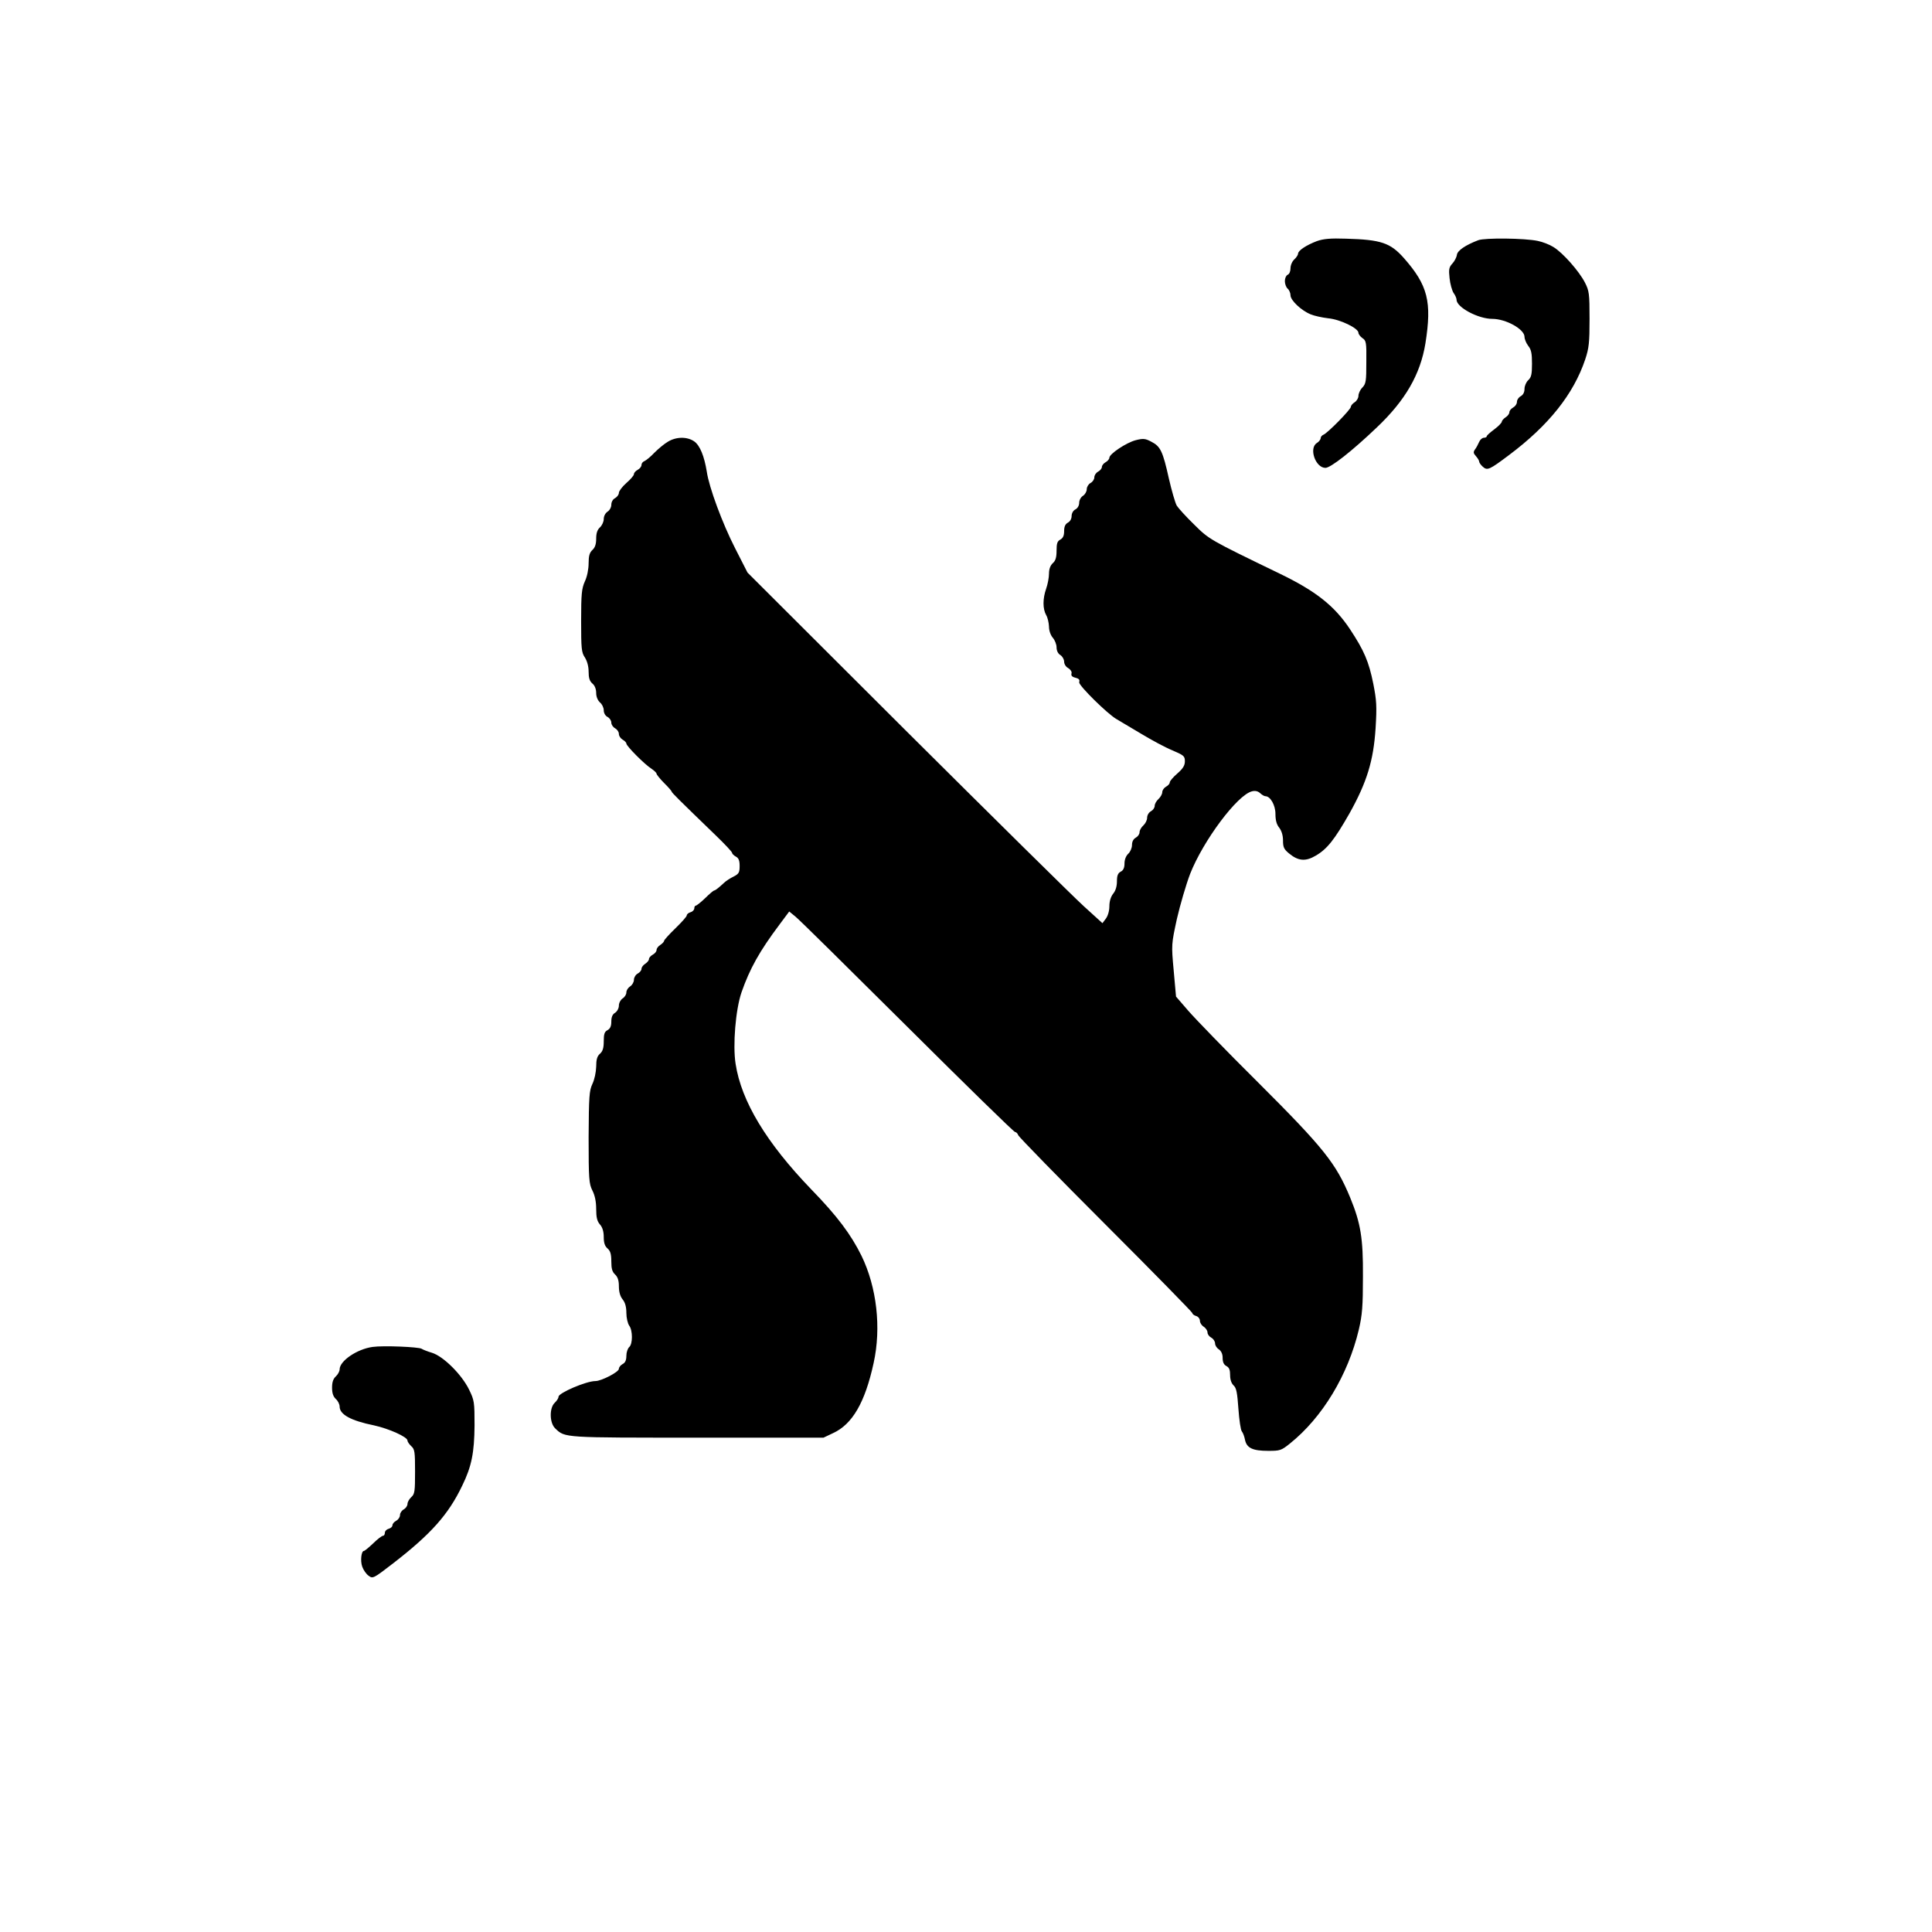
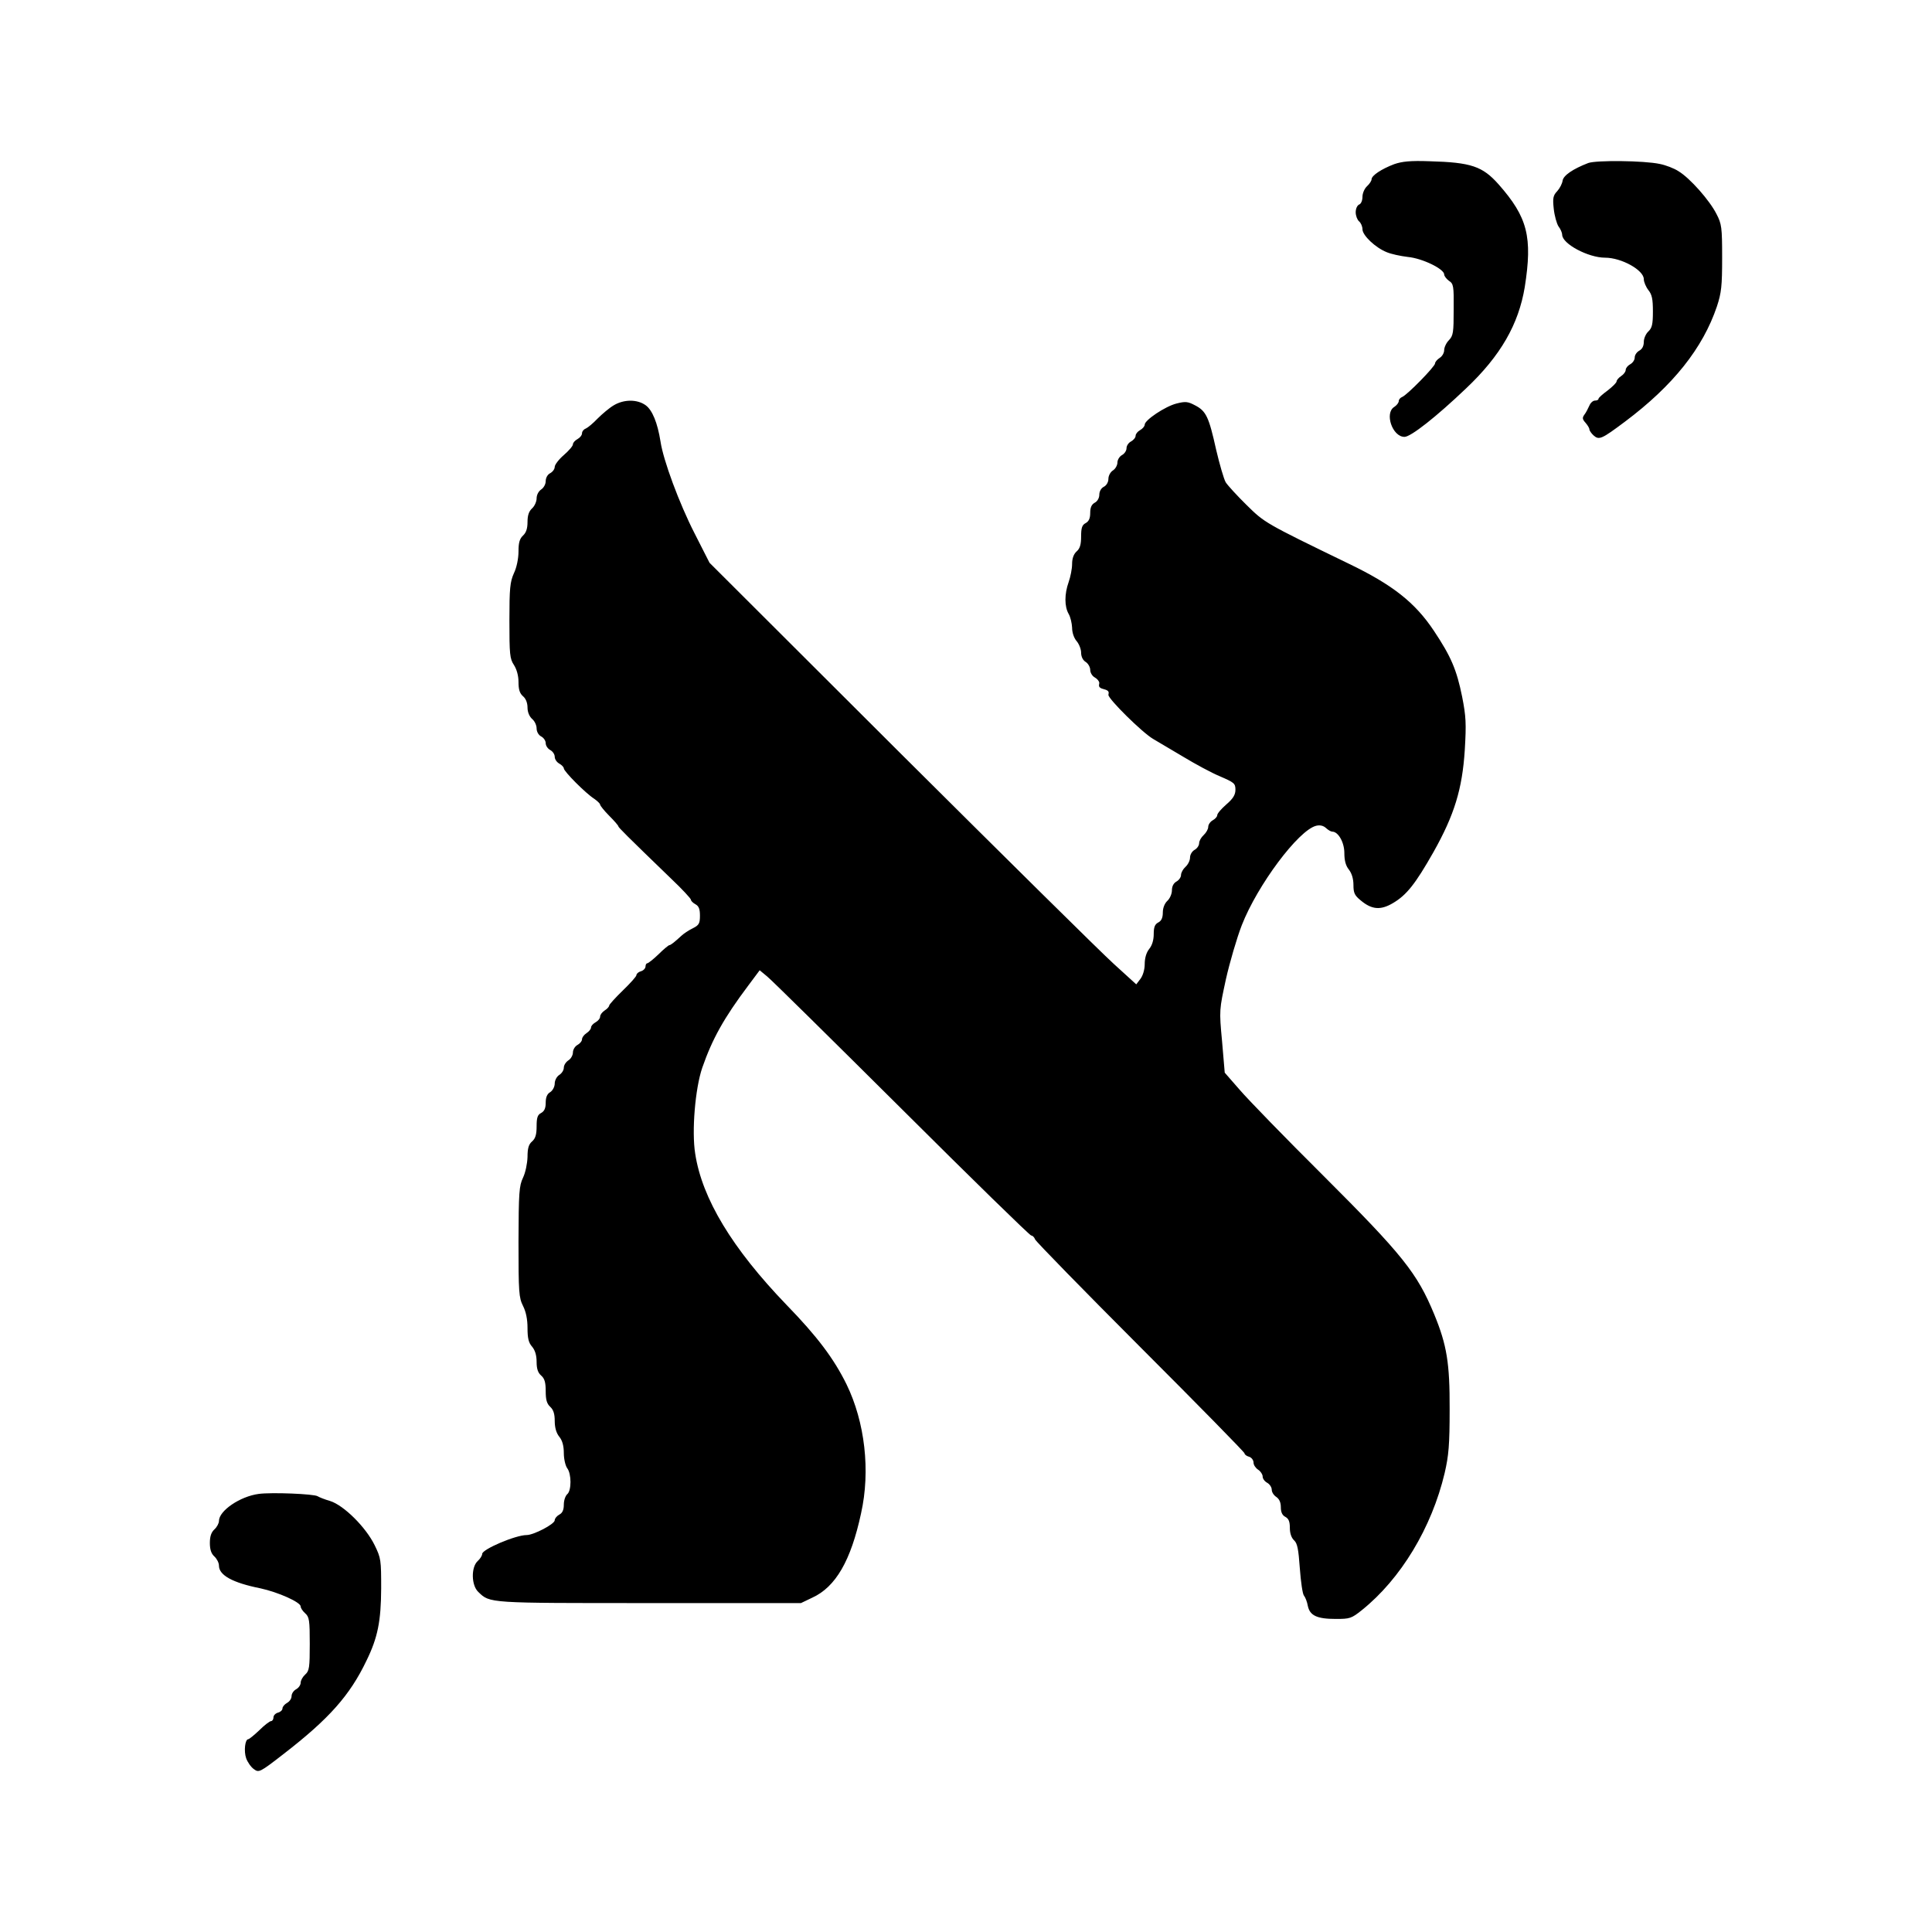
<svg xmlns="http://www.w3.org/2000/svg" width="24" height="24" viewBox="0 0 24 24">
-   <path d="M16.359 2.995C16.228 3.045 16.125 3.112 16.125 3.152C16.125 3.166 16.104 3.199 16.078 3.223C16.052 3.246 16.031 3.295 16.031 3.333C16.031 3.37 16.017 3.405 15.996 3.413C15.977 3.422 15.961 3.455 15.961 3.492C15.961 3.527 15.977 3.57 15.996 3.586C16.015 3.602 16.031 3.64 16.031 3.668C16.031 3.731 16.165 3.858 16.282 3.905C16.324 3.923 16.423 3.945 16.5 3.954C16.65 3.968 16.875 4.078 16.875 4.134C16.875 4.151 16.898 4.181 16.924 4.2C16.971 4.23 16.976 4.252 16.973 4.498C16.973 4.732 16.969 4.767 16.924 4.814C16.896 4.842 16.875 4.889 16.875 4.917C16.875 4.945 16.854 4.98 16.828 4.997C16.802 5.013 16.781 5.039 16.781 5.053C16.781 5.086 16.493 5.379 16.441 5.4C16.423 5.407 16.406 5.426 16.406 5.442C16.406 5.459 16.385 5.487 16.359 5.503C16.256 5.566 16.341 5.812 16.465 5.812C16.53 5.812 16.795 5.604 17.102 5.311C17.459 4.973 17.644 4.65 17.707 4.266C17.789 3.748 17.738 3.544 17.438 3.204C17.271 3.016 17.154 2.977 16.723 2.965C16.526 2.958 16.439 2.967 16.359 2.995ZM18.363 2.984C18.204 3.045 18.105 3.112 18.098 3.166C18.094 3.197 18.068 3.246 18.042 3.274C18 3.319 17.995 3.347 18.007 3.455C18.014 3.527 18.038 3.609 18.056 3.638C18.077 3.666 18.094 3.705 18.094 3.724C18.094 3.818 18.363 3.961 18.537 3.961C18.708 3.961 18.938 4.09 18.938 4.184C18.938 4.212 18.959 4.263 18.984 4.296C19.022 4.343 19.031 4.39 19.031 4.519C19.031 4.65 19.022 4.688 18.984 4.723C18.959 4.746 18.938 4.795 18.938 4.83C18.938 4.873 18.921 4.905 18.891 4.922C18.865 4.936 18.844 4.966 18.844 4.992C18.844 5.018 18.823 5.048 18.797 5.062C18.771 5.077 18.75 5.102 18.75 5.121C18.75 5.14 18.729 5.168 18.703 5.184C18.677 5.201 18.656 5.227 18.656 5.238C18.656 5.252 18.614 5.295 18.562 5.334C18.511 5.372 18.469 5.409 18.469 5.419C18.469 5.43 18.452 5.438 18.434 5.438C18.413 5.438 18.387 5.461 18.375 5.489C18.361 5.52 18.34 5.562 18.323 5.583C18.3 5.616 18.302 5.63 18.335 5.667C18.356 5.691 18.375 5.721 18.375 5.735C18.375 5.747 18.396 5.777 18.42 5.798C18.476 5.848 18.502 5.836 18.743 5.655C19.24 5.283 19.547 4.896 19.692 4.465C19.739 4.324 19.746 4.254 19.746 3.961C19.746 3.647 19.741 3.612 19.688 3.509C19.617 3.37 19.413 3.138 19.296 3.068C19.249 3.038 19.163 3.005 19.104 2.993C18.94 2.958 18.445 2.953 18.363 2.984ZM8.297 5.487C8.252 5.513 8.177 5.576 8.13 5.623C8.084 5.672 8.03 5.716 8.009 5.726C7.985 5.735 7.969 5.756 7.969 5.775C7.969 5.796 7.948 5.822 7.922 5.836C7.896 5.85 7.875 5.873 7.875 5.89C7.875 5.906 7.833 5.955 7.781 6C7.73 6.045 7.688 6.101 7.688 6.122C7.688 6.145 7.666 6.173 7.641 6.188C7.612 6.202 7.594 6.237 7.594 6.27C7.594 6.302 7.573 6.34 7.547 6.356C7.519 6.375 7.5 6.412 7.5 6.448C7.5 6.48 7.479 6.527 7.453 6.551C7.42 6.581 7.406 6.623 7.406 6.691C7.406 6.759 7.392 6.802 7.359 6.832C7.324 6.865 7.312 6.905 7.312 6.996C7.312 7.069 7.294 7.162 7.266 7.221C7.226 7.31 7.219 7.376 7.219 7.711C7.219 8.058 7.223 8.105 7.266 8.168C7.294 8.213 7.312 8.278 7.312 8.344C7.312 8.421 7.324 8.461 7.359 8.491C7.388 8.515 7.406 8.559 7.406 8.609C7.406 8.655 7.425 8.7 7.453 8.726C7.479 8.747 7.5 8.791 7.5 8.824C7.5 8.857 7.519 8.892 7.547 8.906C7.573 8.92 7.594 8.951 7.594 8.977C7.594 9.002 7.615 9.033 7.641 9.047C7.666 9.061 7.688 9.091 7.688 9.117C7.688 9.143 7.709 9.173 7.734 9.188C7.76 9.202 7.781 9.225 7.781 9.237C7.781 9.267 8.006 9.495 8.095 9.551C8.128 9.574 8.156 9.6 8.156 9.612C8.156 9.621 8.198 9.675 8.25 9.727C8.302 9.778 8.344 9.827 8.344 9.834C8.344 9.846 8.421 9.923 8.892 10.378C9.002 10.484 9.094 10.582 9.094 10.594C9.094 10.605 9.115 10.627 9.141 10.641C9.176 10.659 9.188 10.69 9.188 10.758C9.188 10.838 9.178 10.856 9.113 10.889C9.07 10.91 9.016 10.945 8.995 10.966C8.93 11.027 8.885 11.062 8.871 11.062C8.864 11.062 8.812 11.105 8.761 11.156C8.707 11.208 8.653 11.25 8.644 11.25C8.634 11.25 8.625 11.264 8.625 11.283C8.625 11.302 8.604 11.325 8.578 11.332C8.552 11.339 8.531 11.358 8.531 11.372C8.531 11.386 8.468 11.456 8.391 11.531C8.313 11.606 8.25 11.677 8.25 11.686C8.25 11.698 8.229 11.721 8.203 11.738C8.177 11.754 8.156 11.782 8.156 11.801C8.156 11.82 8.135 11.845 8.109 11.859C8.084 11.873 8.062 11.897 8.062 11.913C8.062 11.93 8.041 11.955 8.016 11.972C7.99 11.988 7.969 12.016 7.969 12.035C7.969 12.054 7.948 12.08 7.922 12.094C7.896 12.108 7.875 12.143 7.875 12.171C7.875 12.199 7.854 12.237 7.828 12.253C7.802 12.27 7.781 12.302 7.781 12.328C7.781 12.354 7.76 12.387 7.734 12.403C7.709 12.42 7.688 12.459 7.688 12.492C7.688 12.525 7.666 12.565 7.641 12.581C7.608 12.6 7.594 12.635 7.594 12.691C7.594 12.748 7.58 12.778 7.547 12.797C7.509 12.816 7.5 12.846 7.5 12.935C7.5 13.017 7.488 13.059 7.453 13.09C7.418 13.12 7.406 13.162 7.406 13.252C7.404 13.32 7.385 13.411 7.359 13.465C7.32 13.549 7.315 13.615 7.312 14.128C7.312 14.651 7.317 14.705 7.359 14.789C7.39 14.85 7.406 14.927 7.406 15.019C7.406 15.124 7.418 15.171 7.453 15.211C7.484 15.246 7.5 15.298 7.5 15.368C7.5 15.441 7.514 15.48 7.547 15.509C7.582 15.539 7.594 15.579 7.594 15.67C7.594 15.759 7.605 15.799 7.641 15.832C7.673 15.863 7.688 15.905 7.688 15.977C7.688 16.048 7.704 16.104 7.734 16.141C7.767 16.181 7.781 16.238 7.781 16.31C7.781 16.371 7.798 16.441 7.816 16.467C7.861 16.526 7.861 16.697 7.816 16.734C7.798 16.751 7.781 16.798 7.781 16.842C7.781 16.896 7.767 16.929 7.734 16.945C7.709 16.959 7.688 16.985 7.688 17.004C7.688 17.044 7.47 17.156 7.397 17.156C7.282 17.156 6.938 17.304 6.938 17.351C6.938 17.37 6.916 17.402 6.891 17.426C6.823 17.489 6.825 17.677 6.898 17.745C7.02 17.862 6.994 17.859 8.665 17.859L10.23 17.859L10.348 17.803C10.589 17.693 10.746 17.421 10.852 16.934C10.95 16.493 10.891 15.989 10.702 15.6C10.57 15.333 10.399 15.105 10.08 14.777C9.52 14.196 9.209 13.68 9.138 13.216C9.101 12.984 9.138 12.541 9.211 12.328C9.314 12.033 9.434 11.817 9.687 11.48L9.804 11.323L9.881 11.386C9.926 11.421 10.549 12.037 11.271 12.755C11.993 13.474 12.595 14.062 12.609 14.062C12.623 14.062 12.642 14.081 12.649 14.102C12.659 14.126 13.148 14.627 13.739 15.218C14.33 15.809 14.812 16.301 14.812 16.312C14.812 16.324 14.834 16.341 14.859 16.348C14.885 16.355 14.906 16.383 14.906 16.409C14.906 16.432 14.927 16.465 14.953 16.481C14.979 16.498 15 16.53 15 16.552C15 16.575 15.021 16.603 15.047 16.617C15.073 16.631 15.094 16.664 15.094 16.688C15.094 16.713 15.115 16.746 15.141 16.762C15.171 16.784 15.188 16.819 15.188 16.868C15.188 16.92 15.202 16.952 15.234 16.969C15.27 16.988 15.281 17.018 15.281 17.084C15.281 17.14 15.298 17.187 15.326 17.212C15.359 17.243 15.37 17.302 15.384 17.501C15.394 17.639 15.412 17.766 15.427 17.782C15.441 17.798 15.459 17.848 15.466 17.887C15.488 17.988 15.56 18.023 15.755 18.023C15.9 18.023 15.916 18.019 16.024 17.932C16.427 17.609 16.746 17.081 16.88 16.516C16.922 16.336 16.931 16.228 16.931 15.855C16.934 15.382 16.903 15.195 16.772 14.876C16.596 14.452 16.448 14.264 15.623 13.441C15.234 13.055 14.848 12.656 14.763 12.558L14.609 12.38L14.58 12.056C14.55 11.73 14.552 11.73 14.62 11.414C14.66 11.241 14.733 10.99 14.784 10.856C14.946 10.444 15.37 9.874 15.553 9.83C15.591 9.82 15.626 9.827 15.654 9.853C15.677 9.874 15.705 9.891 15.72 9.891C15.78 9.891 15.844 10.001 15.844 10.111C15.844 10.188 15.858 10.242 15.891 10.282C15.921 10.322 15.938 10.378 15.938 10.441C15.938 10.523 15.949 10.549 16.012 10.601C16.127 10.697 16.219 10.704 16.345 10.629C16.486 10.547 16.577 10.432 16.765 10.102C16.98 9.717 17.062 9.45 17.088 9.047C17.105 8.77 17.1 8.7 17.06 8.496C17.004 8.217 16.945 8.081 16.77 7.816C16.575 7.523 16.343 7.341 15.891 7.123C15.019 6.701 15.021 6.701 14.834 6.516C14.735 6.42 14.639 6.314 14.618 6.281C14.599 6.248 14.555 6.096 14.52 5.944C14.445 5.606 14.416 5.545 14.302 5.487C14.227 5.447 14.201 5.445 14.109 5.468C13.992 5.498 13.781 5.639 13.781 5.686C13.781 5.702 13.76 5.728 13.734 5.742C13.709 5.756 13.688 5.782 13.688 5.801C13.688 5.82 13.666 5.845 13.641 5.859C13.615 5.873 13.594 5.904 13.594 5.93C13.594 5.955 13.573 5.986 13.547 6C13.521 6.014 13.5 6.049 13.5 6.077C13.5 6.105 13.479 6.143 13.453 6.159C13.427 6.176 13.406 6.213 13.406 6.246C13.406 6.279 13.387 6.314 13.359 6.328C13.331 6.342 13.312 6.377 13.312 6.41C13.312 6.443 13.294 6.478 13.266 6.492C13.233 6.511 13.219 6.541 13.219 6.598C13.219 6.654 13.205 6.684 13.172 6.703C13.134 6.722 13.125 6.752 13.125 6.841C13.125 6.923 13.113 6.966 13.078 6.996C13.048 7.024 13.031 7.069 13.031 7.125C13.031 7.174 13.015 7.259 12.996 7.312C12.952 7.437 12.952 7.563 12.996 7.641C13.015 7.673 13.029 7.737 13.031 7.784C13.031 7.833 13.05 7.889 13.078 7.922C13.104 7.952 13.125 8.006 13.125 8.041C13.125 8.084 13.144 8.121 13.172 8.137C13.198 8.154 13.219 8.191 13.219 8.22C13.219 8.248 13.24 8.283 13.266 8.297C13.291 8.311 13.312 8.337 13.312 8.355C13.312 8.374 13.291 8.402 13.359 8.419C13.427 8.435 13.406 8.461 13.406 8.477C13.406 8.522 13.755 8.866 13.868 8.932C13.92 8.963 14.062 9.047 14.184 9.12C14.304 9.192 14.473 9.284 14.559 9.319C14.705 9.382 14.719 9.391 14.719 9.457C14.719 9.509 14.695 9.548 14.625 9.609C14.573 9.654 14.531 9.703 14.531 9.72C14.531 9.736 14.51 9.759 14.484 9.773C14.459 9.787 14.438 9.818 14.438 9.841C14.438 9.865 14.416 9.902 14.391 9.926C14.365 9.949 14.344 9.987 14.344 10.01C14.344 10.034 14.323 10.064 14.297 10.078C14.271 10.092 14.25 10.127 14.25 10.158C14.25 10.188 14.229 10.23 14.203 10.254C14.177 10.277 14.156 10.315 14.156 10.338C14.156 10.362 14.135 10.392 14.109 10.406C14.079 10.423 14.062 10.455 14.062 10.498C14.062 10.533 14.041 10.582 14.016 10.605C13.988 10.631 13.969 10.678 13.969 10.725C13.969 10.779 13.955 10.812 13.922 10.828C13.887 10.847 13.875 10.877 13.875 10.948C13.875 11.009 13.859 11.065 13.828 11.102C13.798 11.14 13.781 11.198 13.781 11.259C13.781 11.316 13.762 11.379 13.737 11.412L13.695 11.468L13.463 11.257C13.334 11.14 12.342 10.16 11.257 9.08L9.286 7.113L9.131 6.809C8.974 6.502 8.808 6.054 8.78 5.859C8.749 5.667 8.695 5.534 8.625 5.484C8.538 5.423 8.402 5.423 8.297 5.487ZM4.629 16.732C4.437 16.758 4.219 16.905 4.219 17.011C4.219 17.034 4.198 17.074 4.172 17.098C4.139 17.128 4.125 17.17 4.125 17.238C4.125 17.306 4.139 17.348 4.172 17.379C4.198 17.402 4.219 17.445 4.219 17.473C4.219 17.571 4.357 17.648 4.648 17.707C4.83 17.747 5.062 17.85 5.062 17.895C5.062 17.911 5.084 17.941 5.109 17.965C5.152 18.002 5.156 18.038 5.156 18.281C5.156 18.525 5.152 18.56 5.109 18.598C5.084 18.621 5.062 18.659 5.062 18.682C5.062 18.705 5.041 18.736 5.016 18.75C4.99 18.764 4.969 18.795 4.969 18.82C4.969 18.846 4.948 18.877 4.922 18.891C4.896 18.905 4.875 18.93 4.875 18.947C4.875 18.966 4.854 18.984 4.828 18.991C4.802 18.998 4.781 19.02 4.781 19.041C4.781 19.062 4.77 19.078 4.758 19.078C4.744 19.078 4.688 19.12 4.636 19.172C4.582 19.223 4.53 19.266 4.521 19.266C4.488 19.266 4.474 19.39 4.5 19.462C4.514 19.502 4.549 19.554 4.58 19.575C4.631 19.613 4.638 19.61 4.889 19.416C5.355 19.055 5.571 18.813 5.742 18.455C5.859 18.216 5.892 18.045 5.895 17.707C5.895 17.416 5.892 17.395 5.827 17.262C5.735 17.074 5.508 16.849 5.367 16.805C5.309 16.788 5.252 16.765 5.238 16.755C5.203 16.732 4.763 16.713 4.629 16.732Z" />
+   <path d="M 17.32,2.039 C 17.162,2.099 17.038,2.18 17.038,2.228 C 17.038,2.245 17.013,2.285 16.982,2.313 C 16.951,2.341 16.925,2.4 16.925,2.445 C 16.925,2.49 16.908,2.533 16.883,2.541 C 16.86,2.552 16.841,2.592 16.841,2.637 C 16.841,2.679 16.86,2.73 16.883,2.75 C 16.906,2.769 16.925,2.814 16.925,2.848 C 16.925,2.924 17.086,3.077 17.227,3.133 C 17.278,3.155 17.396,3.181 17.489,3.192 C 17.669,3.209 17.94,3.341 17.94,3.409 C 17.94,3.429 17.968,3.465 17.999,3.488 C 18.056,3.525 18.061,3.55 18.058,3.846 C 18.058,4.128 18.053,4.17 17.999,4.226 C 17.965,4.26 17.94,4.317 17.94,4.35 C 17.94,4.384 17.915,4.427 17.884,4.446 C 17.853,4.466 17.827,4.497 17.827,4.514 C 17.827,4.553 17.481,4.906 17.419,4.931 C 17.396,4.94 17.376,4.962 17.376,4.982 C 17.376,5.002 17.351,5.035 17.32,5.055 C 17.196,5.131 17.297,5.427 17.447,5.427 C 17.526,5.427 17.844,5.176 18.213,4.824 C 18.642,4.418 18.864,4.029 18.941,3.567 C 19.039,2.944 18.977,2.699 18.616,2.29 C 18.416,2.065 18.275,2.017 17.757,2.003 C 17.52,1.994 17.416,2.006 17.32,2.039 Z M 19.73,2.025 C 19.538,2.099 19.42,2.18 19.411,2.245 C 19.406,2.282 19.375,2.341 19.344,2.375 C 19.293,2.428 19.287,2.462 19.301,2.592 C 19.31,2.679 19.338,2.778 19.36,2.812 C 19.386,2.845 19.406,2.893 19.406,2.916 C 19.406,3.029 19.73,3.201 19.938,3.201 C 20.144,3.201 20.42,3.356 20.42,3.468 C 20.42,3.502 20.446,3.564 20.477,3.604 C 20.522,3.66 20.533,3.716 20.533,3.871 C 20.533,4.029 20.522,4.074 20.477,4.117 C 20.446,4.145 20.42,4.204 20.42,4.246 C 20.42,4.297 20.401,4.336 20.364,4.356 C 20.333,4.373 20.307,4.41 20.307,4.441 C 20.307,4.472 20.282,4.508 20.251,4.525 C 20.22,4.542 20.195,4.573 20.195,4.596 C 20.195,4.618 20.169,4.652 20.138,4.672 C 20.107,4.692 20.082,4.723 20.082,4.737 C 20.082,4.754 20.031,4.804 19.969,4.852 C 19.907,4.897 19.857,4.942 19.857,4.954 C 19.857,4.968 19.837,4.976 19.814,4.976 C 19.789,4.976 19.758,5.004 19.744,5.038 C 19.727,5.075 19.702,5.126 19.682,5.151 C 19.654,5.19 19.656,5.207 19.696,5.252 C 19.721,5.281 19.744,5.317 19.744,5.334 C 19.744,5.348 19.769,5.385 19.797,5.41 C 19.865,5.469 19.896,5.455 20.186,5.238 C 20.784,4.79 21.153,4.325 21.328,3.807 C 21.384,3.637 21.393,3.553 21.393,3.201 C 21.393,2.823 21.387,2.781 21.322,2.657 C 21.238,2.49 20.992,2.211 20.851,2.127 C 20.795,2.09 20.691,2.051 20.62,2.037 C 20.423,1.994 19.828,1.989 19.73,2.025 Z M 7.624,5.035 C 7.571,5.066 7.481,5.142 7.424,5.199 C 7.368,5.258 7.303,5.312 7.278,5.323 C 7.249,5.334 7.23,5.36 7.23,5.382 C 7.23,5.407 7.204,5.438 7.173,5.455 C 7.142,5.472 7.117,5.5 7.117,5.52 C 7.117,5.54 7.066,5.599 7.004,5.653 C 6.942,5.706 6.891,5.774 6.891,5.799 C 6.891,5.827 6.866,5.861 6.835,5.878 C 6.801,5.895 6.779,5.937 6.779,5.977 C 6.779,6.016 6.753,6.061 6.722,6.081 C 6.689,6.104 6.666,6.149 6.666,6.191 C 6.666,6.23 6.641,6.287 6.61,6.315 C 6.57,6.352 6.553,6.402 6.553,6.484 C 6.553,6.566 6.536,6.617 6.497,6.653 C 6.455,6.693 6.441,6.741 6.441,6.85 C 6.441,6.938 6.418,7.051 6.384,7.121 C 6.336,7.228 6.328,7.307 6.328,7.71 C 6.328,8.127 6.333,8.184 6.384,8.26 C 6.418,8.313 6.441,8.392 6.441,8.471 C 6.441,8.564 6.455,8.612 6.497,8.649 C 6.531,8.677 6.553,8.73 6.553,8.79 C 6.553,8.846 6.576,8.9 6.61,8.931 C 6.641,8.956 6.666,9.009 6.666,9.049 C 6.666,9.088 6.689,9.131 6.722,9.148 C 6.753,9.164 6.779,9.201 6.779,9.232 C 6.779,9.263 6.804,9.3 6.835,9.317 C 6.866,9.334 6.891,9.37 6.891,9.401 C 6.891,9.432 6.917,9.469 6.948,9.486 C 6.979,9.503 7.004,9.531 7.004,9.545 C 7.004,9.582 7.275,9.855 7.382,9.923 C 7.421,9.951 7.455,9.982 7.455,9.996 C 7.455,10.007 7.506,10.072 7.568,10.134 C 7.63,10.196 7.681,10.255 7.681,10.264 C 7.681,10.278 7.774,10.371 8.34,10.918 C 8.473,11.044 8.583,11.163 8.583,11.177 C 8.583,11.191 8.608,11.216 8.639,11.233 C 8.681,11.256 8.695,11.292 8.695,11.374 C 8.695,11.47 8.684,11.493 8.605,11.532 C 8.554,11.557 8.49,11.6 8.464,11.625 C 8.385,11.698 8.332,11.741 8.315,11.741 C 8.306,11.741 8.244,11.791 8.182,11.853 C 8.118,11.915 8.053,11.966 8.041,11.966 C 8.03,11.966 8.019,11.983 8.019,12.005 C 8.019,12.028 7.994,12.056 7.963,12.065 C 7.932,12.073 7.906,12.096 7.906,12.113 C 7.906,12.13 7.83,12.214 7.737,12.304 C 7.644,12.394 7.568,12.479 7.568,12.49 C 7.568,12.504 7.543,12.533 7.512,12.552 C 7.481,12.572 7.455,12.606 7.455,12.628 C 7.455,12.651 7.43,12.682 7.399,12.699 C 7.368,12.716 7.342,12.744 7.342,12.764 C 7.342,12.783 7.317,12.814 7.286,12.834 C 7.255,12.854 7.23,12.888 7.23,12.91 C 7.23,12.933 7.204,12.964 7.173,12.981 C 7.142,12.998 7.117,13.04 7.117,13.074 C 7.117,13.108 7.092,13.153 7.061,13.172 C 7.03,13.192 7.004,13.232 7.004,13.263 C 7.004,13.294 6.979,13.333 6.948,13.353 C 6.917,13.372 6.891,13.42 6.891,13.46 C 6.891,13.499 6.866,13.547 6.835,13.567 C 6.796,13.589 6.779,13.632 6.779,13.699 C 6.779,13.767 6.762,13.804 6.722,13.826 C 6.677,13.849 6.666,13.885 6.666,13.993 C 6.666,14.091 6.652,14.142 6.61,14.179 C 6.567,14.215 6.553,14.266 6.553,14.373 C 6.55,14.455 6.528,14.565 6.497,14.63 C 6.449,14.731 6.443,14.81 6.441,15.427 C 6.441,16.056 6.446,16.12 6.497,16.222 C 6.534,16.295 6.553,16.388 6.553,16.498 C 6.553,16.625 6.567,16.681 6.61,16.729 C 6.646,16.772 6.666,16.834 6.666,16.918 C 6.666,17.005 6.683,17.053 6.722,17.087 C 6.765,17.124 6.779,17.172 6.779,17.282 C 6.779,17.389 6.793,17.437 6.835,17.476 C 6.875,17.513 6.891,17.564 6.891,17.651 C 6.891,17.735 6.911,17.803 6.948,17.848 C 6.987,17.896 7.004,17.964 7.004,18.051 C 7.004,18.124 7.024,18.209 7.047,18.24 C 7.1,18.31 7.1,18.516 7.047,18.561 C 7.024,18.581 7.004,18.637 7.004,18.691 C 7.004,18.756 6.987,18.795 6.948,18.815 C 6.917,18.832 6.891,18.863 6.891,18.885 C 6.891,18.933 6.629,19.069 6.542,19.069 C 6.404,19.069 5.99,19.246 5.99,19.303 C 5.99,19.325 5.964,19.365 5.933,19.393 C 5.851,19.469 5.854,19.694 5.942,19.776 C 6.088,19.917 6.057,19.914 8.067,19.914 L 9.95,19.914 L 10.09,19.847 C 10.381,19.714 10.57,19.387 10.696,18.801 C 10.815,18.271 10.744,17.665 10.516,17.197 C 10.358,16.876 10.152,16.602 9.769,16.208 C 9.096,15.509 8.721,14.889 8.636,14.331 C 8.591,14.052 8.636,13.519 8.724,13.263 C 8.848,12.907 8.991,12.648 9.296,12.242 L 9.437,12.053 L 9.53,12.13 C 9.583,12.172 10.333,12.913 11.201,13.776 C 12.069,14.641 12.793,15.348 12.81,15.348 C 12.827,15.348 12.85,15.371 12.858,15.396 C 12.87,15.424 13.459,16.027 14.169,16.738 C 14.879,17.448 15.46,18.04 15.46,18.054 C 15.46,18.068 15.485,18.088 15.516,18.096 C 15.547,18.105 15.572,18.139 15.572,18.17 C 15.572,18.198 15.598,18.237 15.629,18.257 C 15.66,18.277 15.685,18.316 15.685,18.341 C 15.685,18.37 15.711,18.403 15.742,18.42 C 15.773,18.437 15.798,18.477 15.798,18.505 C 15.798,18.536 15.823,18.575 15.854,18.595 C 15.891,18.62 15.911,18.663 15.911,18.722 C 15.911,18.784 15.928,18.823 15.967,18.843 C 16.009,18.866 16.023,18.902 16.023,18.981 C 16.023,19.049 16.043,19.105 16.077,19.136 C 16.116,19.173 16.13,19.243 16.147,19.483 C 16.159,19.649 16.181,19.801 16.198,19.821 C 16.215,19.841 16.238,19.9 16.246,19.948 C 16.271,20.069 16.359,20.111 16.593,20.111 C 16.767,20.111 16.787,20.106 16.917,20.002 C 17.402,19.613 17.785,18.978 17.946,18.299 C 17.996,18.082 18.008,17.953 18.008,17.504 C 18.01,16.935 17.974,16.71 17.816,16.326 C 17.605,15.816 17.427,15.591 16.435,14.601 C 15.967,14.136 15.502,13.657 15.401,13.539 L 15.214,13.325 L 15.181,12.936 C 15.144,12.544 15.147,12.544 15.229,12.163 C 15.276,11.955 15.364,11.653 15.426,11.493 C 15.62,10.996 16.13,10.312 16.35,10.258 C 16.395,10.247 16.438,10.255 16.472,10.286 C 16.5,10.312 16.534,10.331 16.55,10.331 C 16.624,10.331 16.7,10.464 16.7,10.596 C 16.7,10.689 16.717,10.754 16.756,10.802 C 16.793,10.85 16.813,10.918 16.813,10.994 C 16.813,11.092 16.827,11.123 16.903,11.185 C 17.041,11.301 17.151,11.309 17.303,11.219 C 17.472,11.12 17.582,10.982 17.807,10.585 C 18.067,10.123 18.165,9.801 18.196,9.317 C 18.216,8.984 18.211,8.9 18.163,8.654 C 18.095,8.319 18.025,8.155 17.813,7.837 C 17.579,7.485 17.3,7.265 16.756,7.003 C 15.708,6.495 15.711,6.495 15.485,6.273 C 15.367,6.157 15.251,6.03 15.226,5.991 C 15.203,5.951 15.15,5.768 15.107,5.585 C 15.017,5.179 14.983,5.106 14.845,5.035 C 14.755,4.987 14.724,4.985 14.614,5.013 C 14.473,5.049 14.22,5.219 14.22,5.275 C 14.22,5.295 14.194,5.326 14.163,5.343 C 14.132,5.36 14.107,5.391 14.107,5.413 C 14.107,5.436 14.081,5.467 14.05,5.484 C 14.019,5.5 13.994,5.537 13.994,5.568 C 13.994,5.599 13.969,5.636 13.938,5.653 C 13.907,5.67 13.881,5.712 13.881,5.746 C 13.881,5.779 13.856,5.825 13.825,5.844 C 13.794,5.864 13.769,5.909 13.769,5.949 C 13.769,5.988 13.746,6.03 13.712,6.047 C 13.678,6.064 13.656,6.106 13.656,6.146 C 13.656,6.185 13.633,6.228 13.599,6.245 C 13.56,6.267 13.543,6.304 13.543,6.371 C 13.543,6.439 13.526,6.476 13.487,6.498 C 13.442,6.521 13.43,6.557 13.43,6.664 C 13.43,6.763 13.416,6.814 13.374,6.85 C 13.337,6.884 13.318,6.938 13.318,7.006 C 13.318,7.065 13.298,7.166 13.275,7.231 C 13.222,7.38 13.222,7.533 13.275,7.626 C 13.298,7.665 13.315,7.741 13.318,7.797 C 13.318,7.857 13.34,7.924 13.374,7.964 C 13.405,8 13.43,8.065 13.43,8.108 C 13.43,8.158 13.453,8.203 13.487,8.223 C 13.518,8.243 13.543,8.288 13.543,8.322 C 13.543,8.356 13.568,8.398 13.599,8.415 C 13.63,8.432 13.656,8.463 13.656,8.485 C 13.656,8.508 13.63,8.542 13.712,8.561 C 13.794,8.581 13.769,8.612 13.769,8.632 C 13.769,8.685 14.189,9.1 14.324,9.179 C 14.386,9.215 14.558,9.317 14.704,9.404 C 14.848,9.491 15.051,9.601 15.155,9.644 C 15.33,9.72 15.347,9.731 15.347,9.81 C 15.347,9.872 15.319,9.92 15.234,9.993 C 15.172,10.047 15.121,10.106 15.121,10.126 C 15.121,10.145 15.096,10.173 15.065,10.19 C 15.034,10.207 15.009,10.244 15.009,10.272 C 15.009,10.3 14.983,10.345 14.952,10.374 C 14.921,10.402 14.896,10.447 14.896,10.475 C 14.896,10.503 14.871,10.54 14.84,10.557 C 14.809,10.574 14.783,10.616 14.783,10.653 C 14.783,10.689 14.758,10.74 14.727,10.768 C 14.696,10.796 14.671,10.841 14.671,10.87 C 14.671,10.898 14.645,10.934 14.614,10.951 C 14.578,10.971 14.558,11.011 14.558,11.061 C 14.558,11.104 14.532,11.163 14.501,11.191 C 14.468,11.222 14.445,11.278 14.445,11.335 C 14.445,11.4 14.428,11.439 14.389,11.459 C 14.346,11.481 14.332,11.518 14.332,11.602 C 14.332,11.676 14.313,11.743 14.276,11.788 C 14.239,11.834 14.22,11.904 14.22,11.977 C 14.22,12.045 14.197,12.121 14.166,12.161 L 14.115,12.228 L 13.836,11.974 C 13.681,11.834 12.489,10.655 11.184,9.356 L 8.814,6.991 L 8.628,6.625 C 8.439,6.256 8.239,5.717 8.205,5.484 C 8.168,5.252 8.103,5.092 8.019,5.033 C 7.915,4.959 7.751,4.959 7.624,5.035 Z M 3.213,18.558 C 2.982,18.589 2.72,18.767 2.72,18.894 C 2.72,18.922 2.695,18.97 2.664,18.998 C 2.624,19.035 2.607,19.086 2.607,19.167 C 2.607,19.249 2.624,19.3 2.664,19.336 C 2.695,19.365 2.72,19.415 2.72,19.449 C 2.72,19.567 2.886,19.661 3.236,19.731 C 3.456,19.779 3.735,19.903 3.735,19.956 C 3.735,19.976 3.76,20.013 3.791,20.041 C 3.842,20.086 3.848,20.128 3.848,20.421 C 3.848,20.715 3.842,20.757 3.791,20.802 C 3.76,20.83 3.735,20.875 3.735,20.903 C 3.735,20.932 3.709,20.968 3.678,20.985 C 3.647,21.002 3.622,21.039 3.622,21.07 C 3.622,21.101 3.597,21.137 3.566,21.154 C 3.535,21.171 3.509,21.202 3.509,21.222 C 3.509,21.244 3.484,21.267 3.453,21.275 C 3.422,21.284 3.397,21.309 3.397,21.335 C 3.397,21.36 3.382,21.38 3.368,21.38 C 3.351,21.38 3.284,21.431 3.222,21.493 C 3.157,21.555 3.095,21.605 3.084,21.605 C 3.044,21.605 3.027,21.755 3.058,21.842 C 3.075,21.89 3.118,21.952 3.154,21.977 C 3.216,22.022 3.225,22.02 3.526,21.786 C 4.087,21.352 4.346,21.061 4.552,20.63 C 4.693,20.343 4.733,20.137 4.735,19.731 C 4.735,19.381 4.733,19.356 4.654,19.195 C 4.544,18.97 4.27,18.699 4.101,18.646 C 4.031,18.626 3.963,18.598 3.946,18.587 C 3.904,18.558 3.374,18.536 3.213,18.558 Z" />
</svg>
